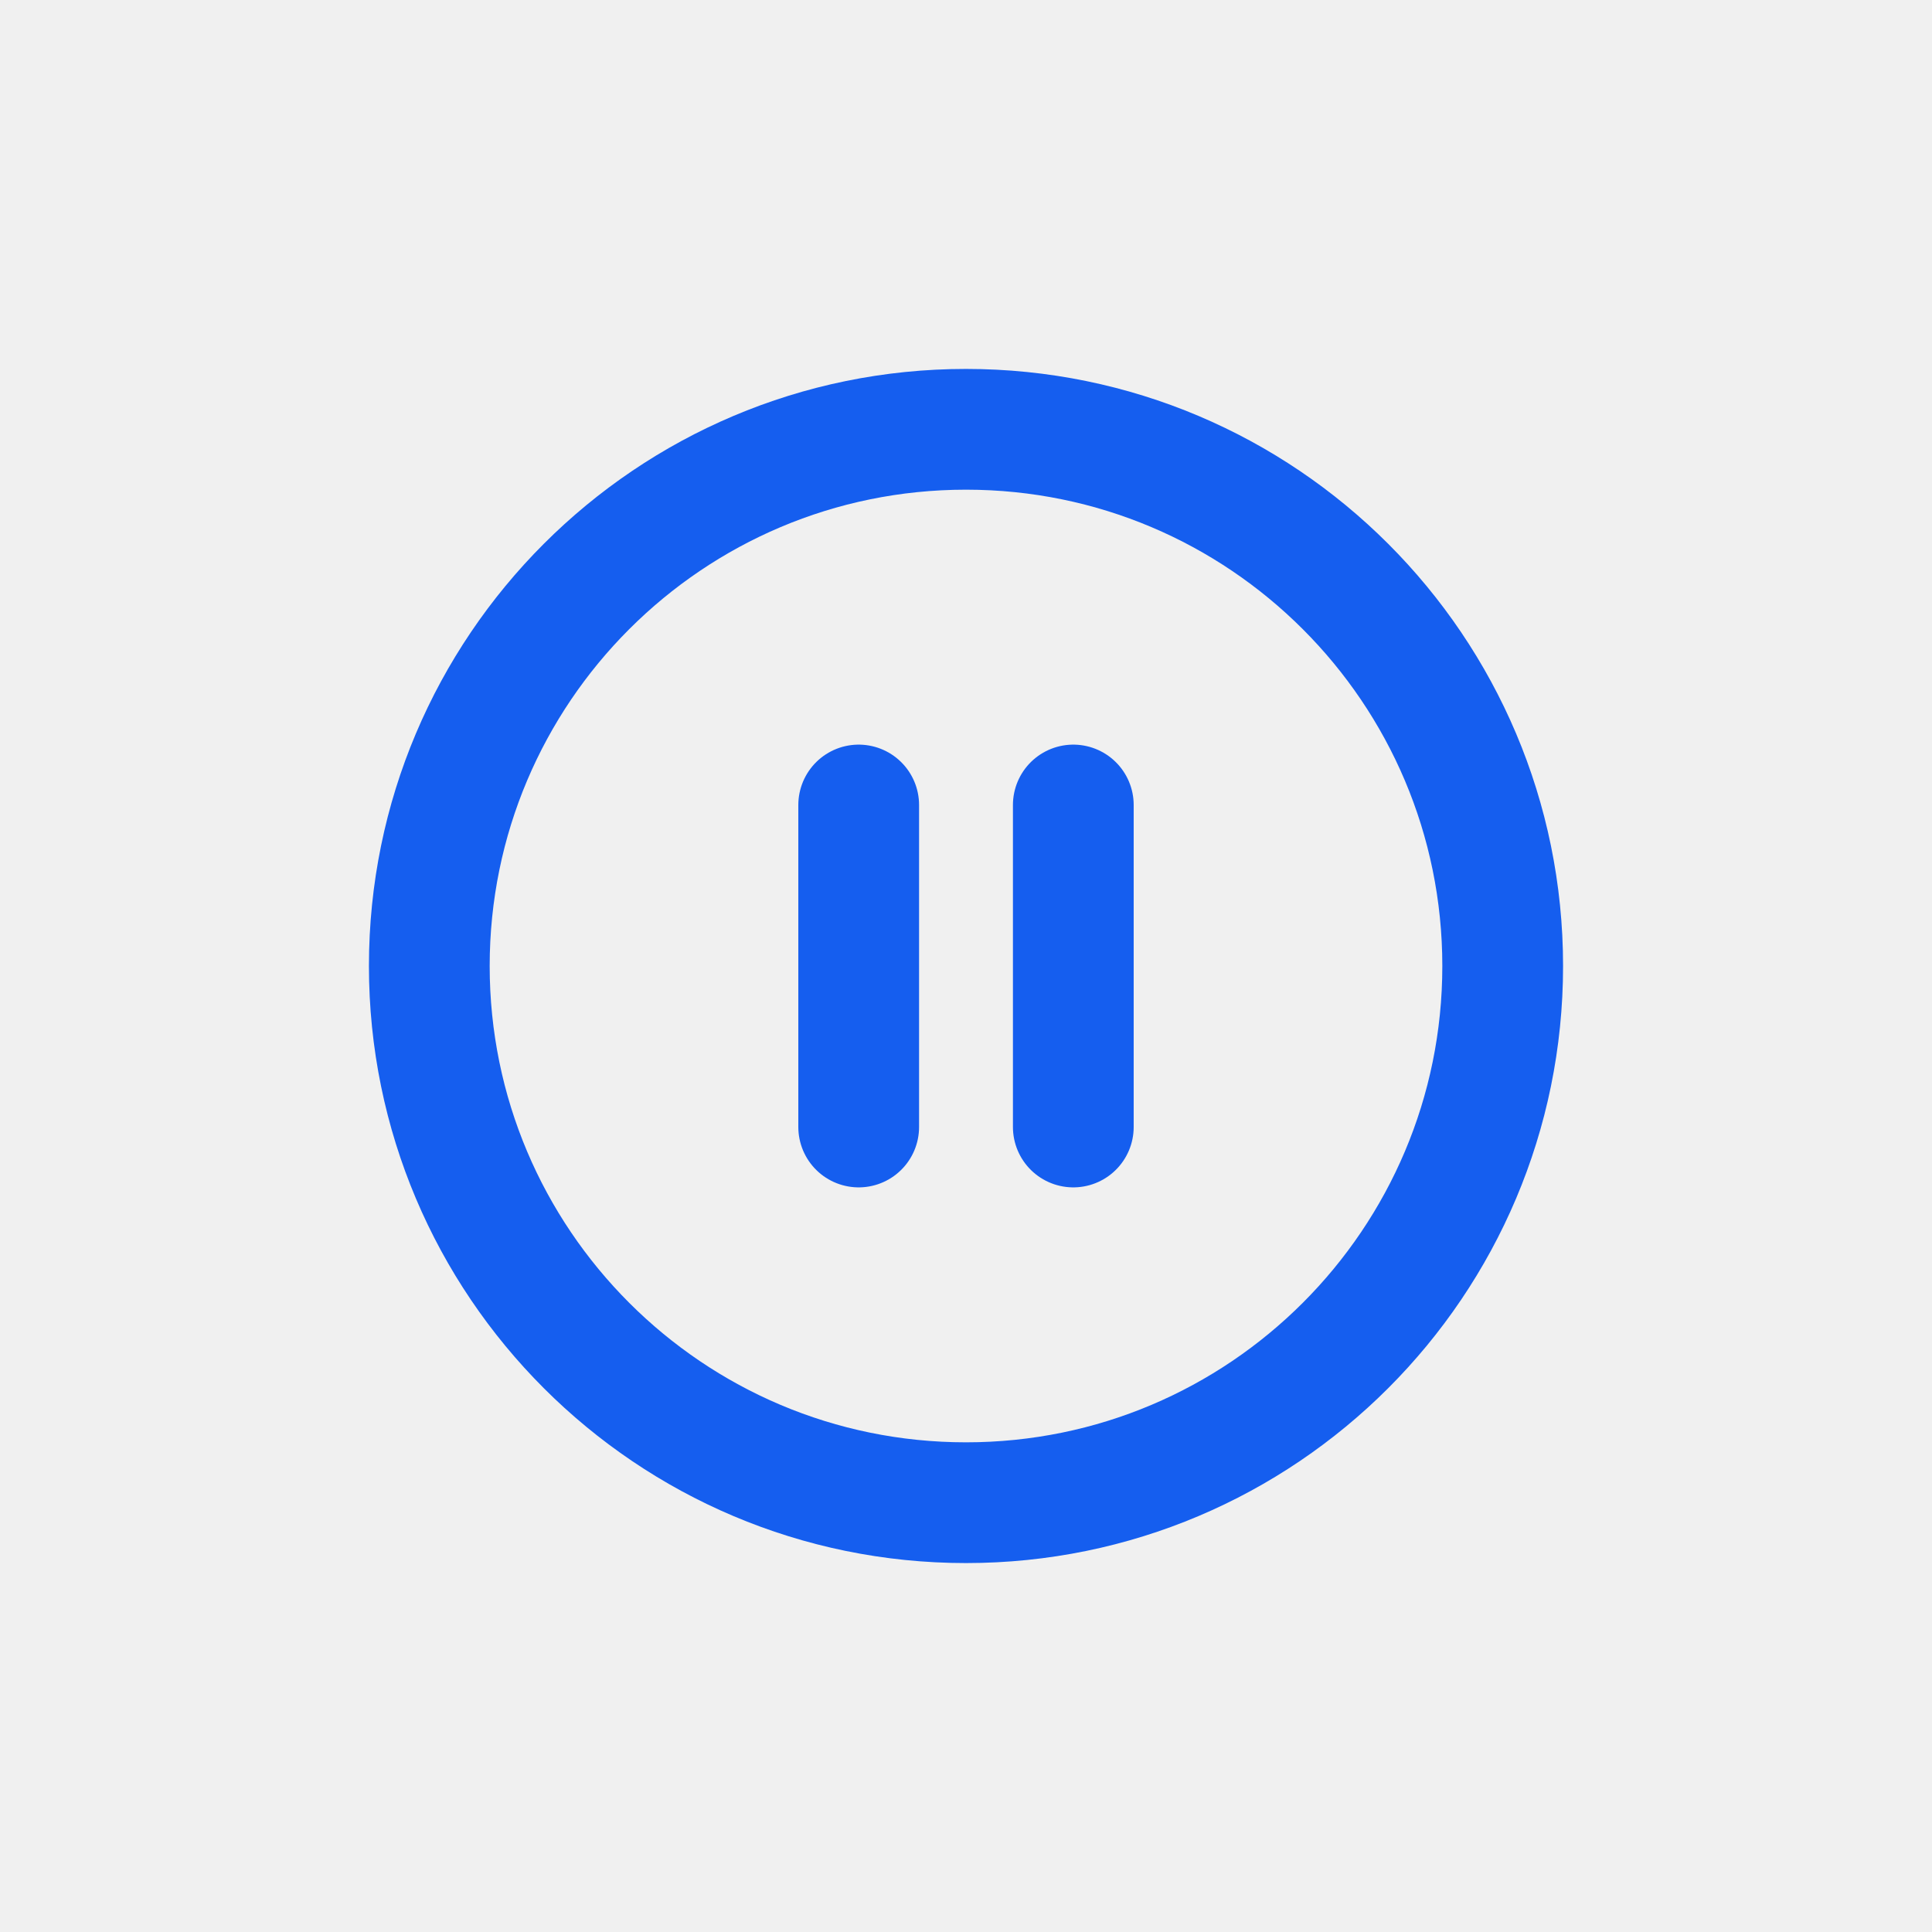
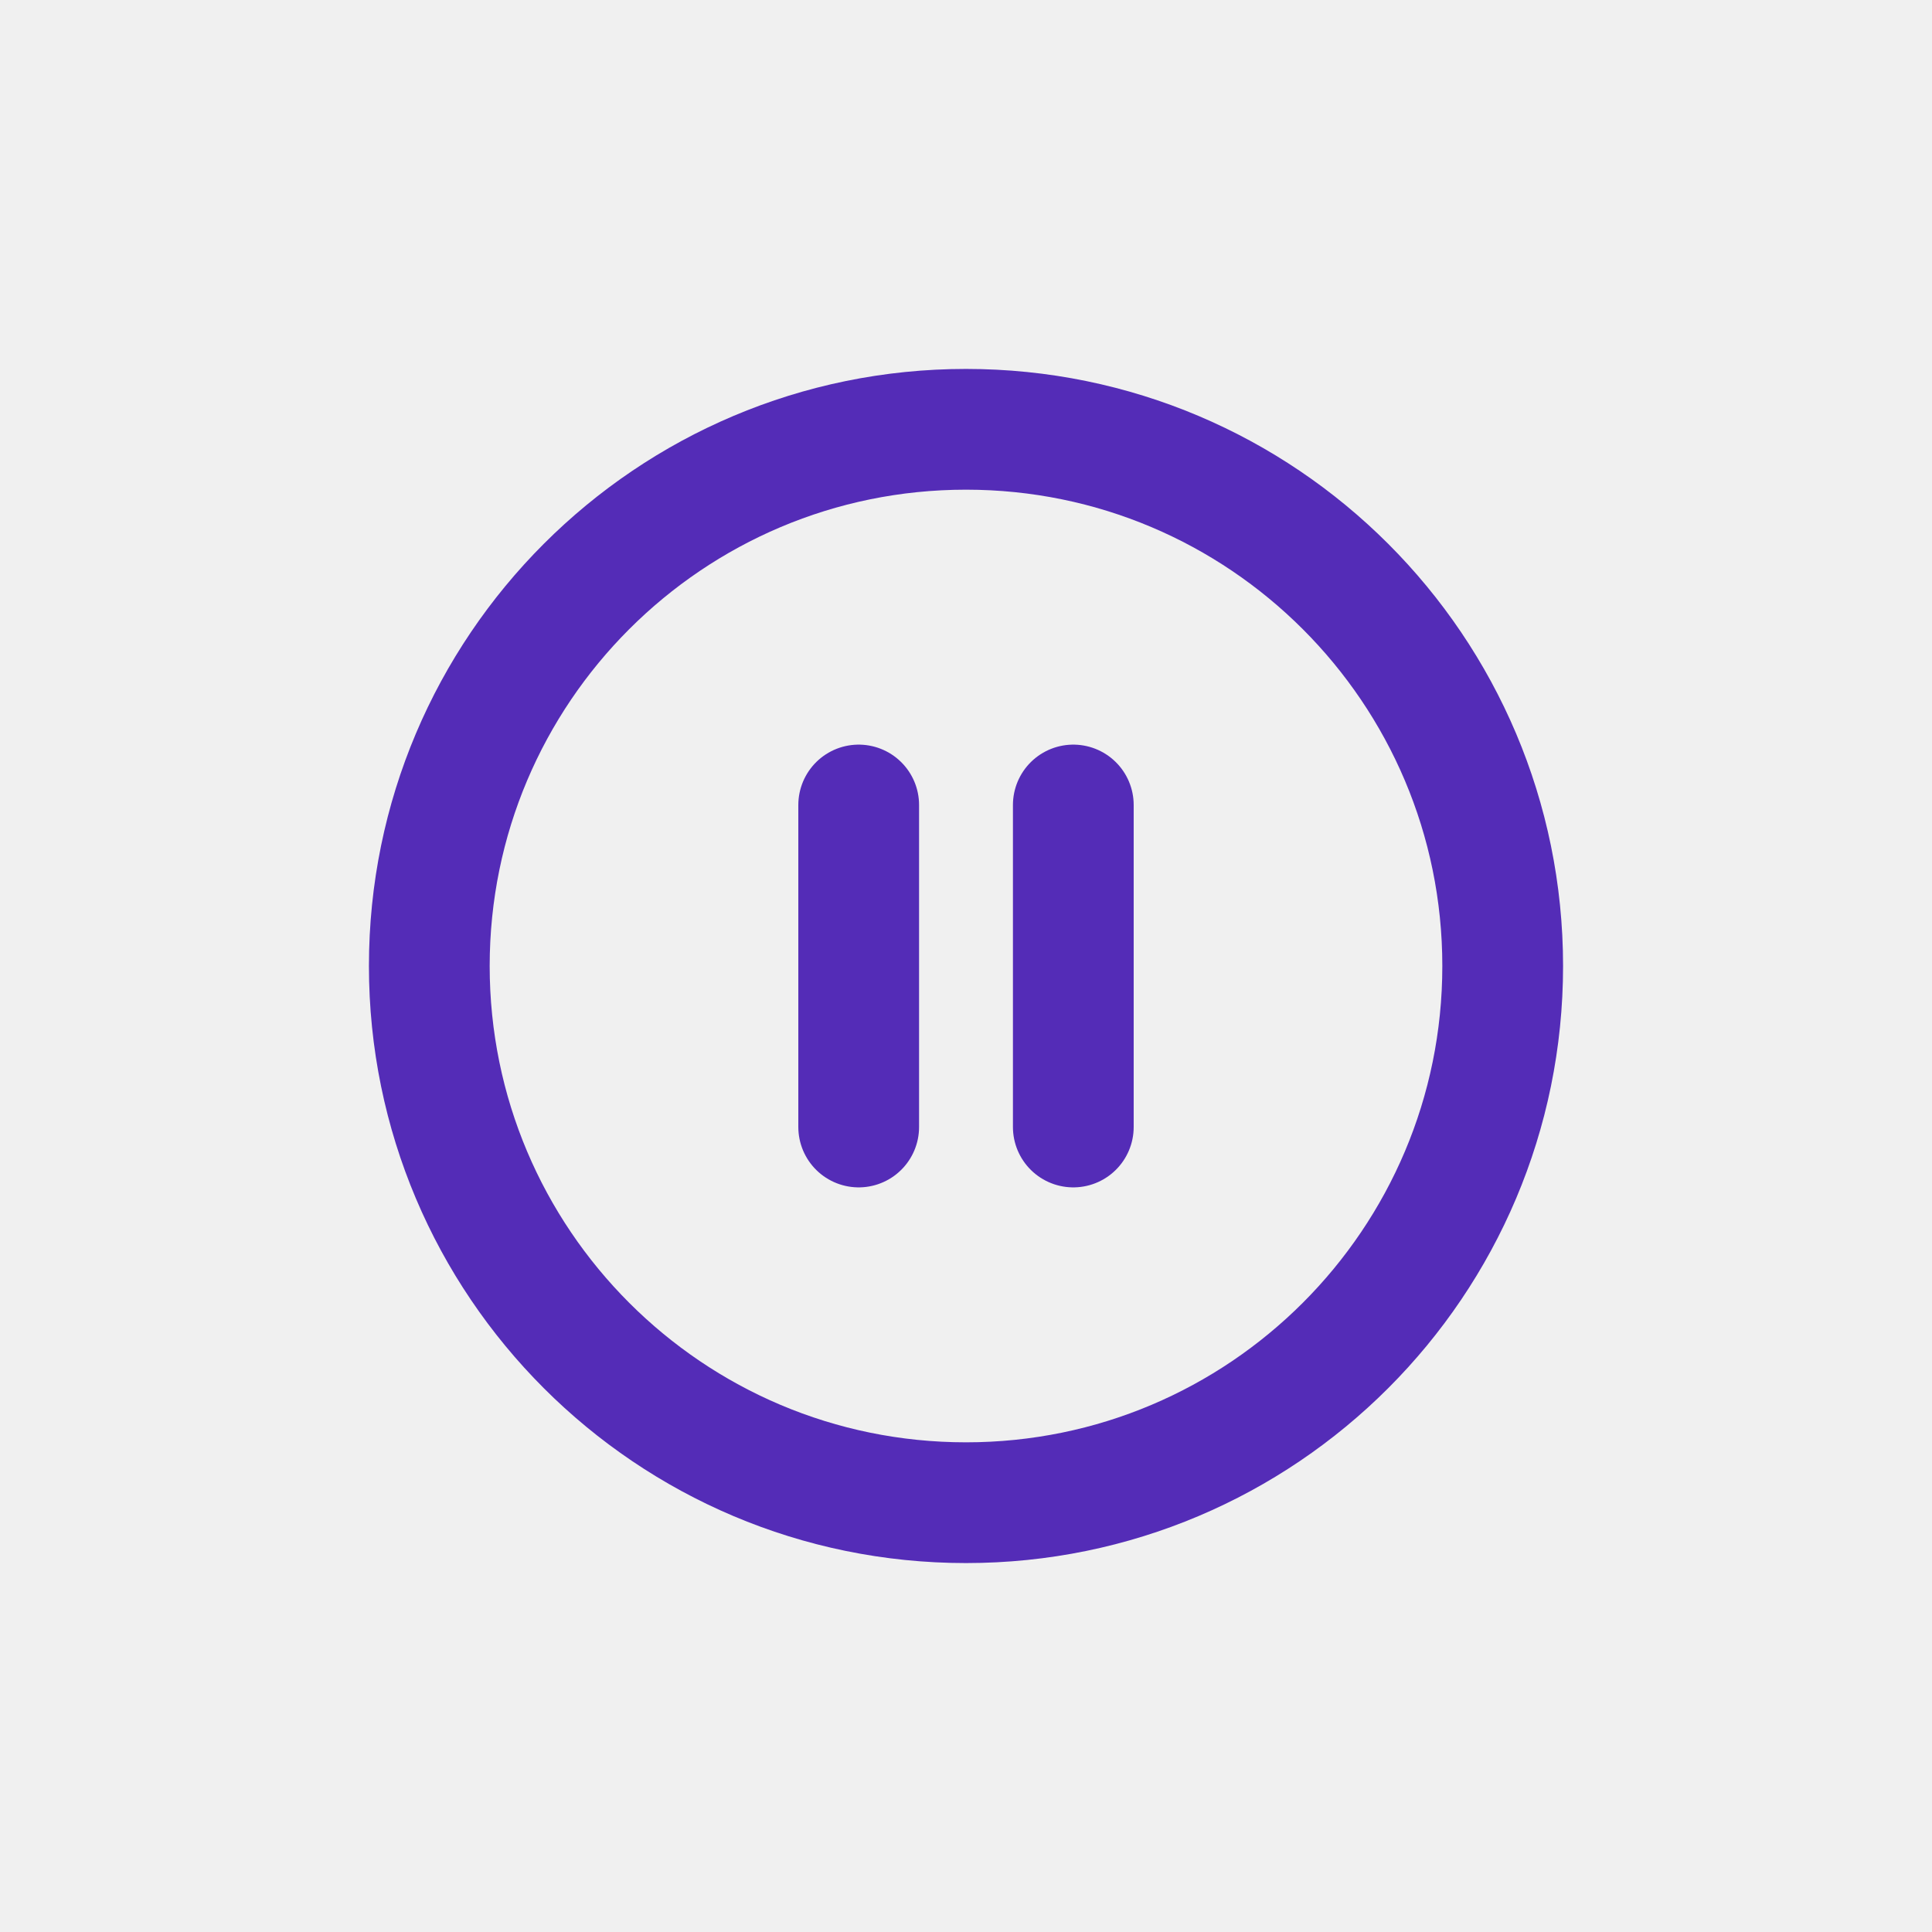
<svg xmlns="http://www.w3.org/2000/svg" width="24" height="24" viewBox="0 0 24 24" fill="none">
  <g clip-path="url(#clip0_129_2189)">
-     <path d="M10.667 14V10M13.333 14V10M18.667 12C18.667 15.682 15.682 18.667 12 18.667C8.318 18.667 5.333 15.682 5.333 12C5.333 8.318 8.318 5.333 12 5.333C15.682 5.333 18.667 8.318 18.667 12Z" stroke="#155EEF" stroke-width="1.5" stroke-linecap="round" stroke-linejoin="round" />
+     <path d="M10.667 14V10M13.333 14V10M18.667 12C18.667 15.682 15.682 18.667 12 18.667C8.318 18.667 5.333 15.682 5.333 12C5.333 8.318 8.318 5.333 12 5.333C15.682 5.333 18.667 8.318 18.667 12Z" stroke="#542cb7" stroke-width="1.5" stroke-linecap="round" stroke-linejoin="round" />
  </g>
  <defs>
    <clipPath id="clip0_129_2189">
      <rect width="16" height="16" fill="white" transform="translate(4 4)" />
    </clipPath>
  </defs>
</svg>
